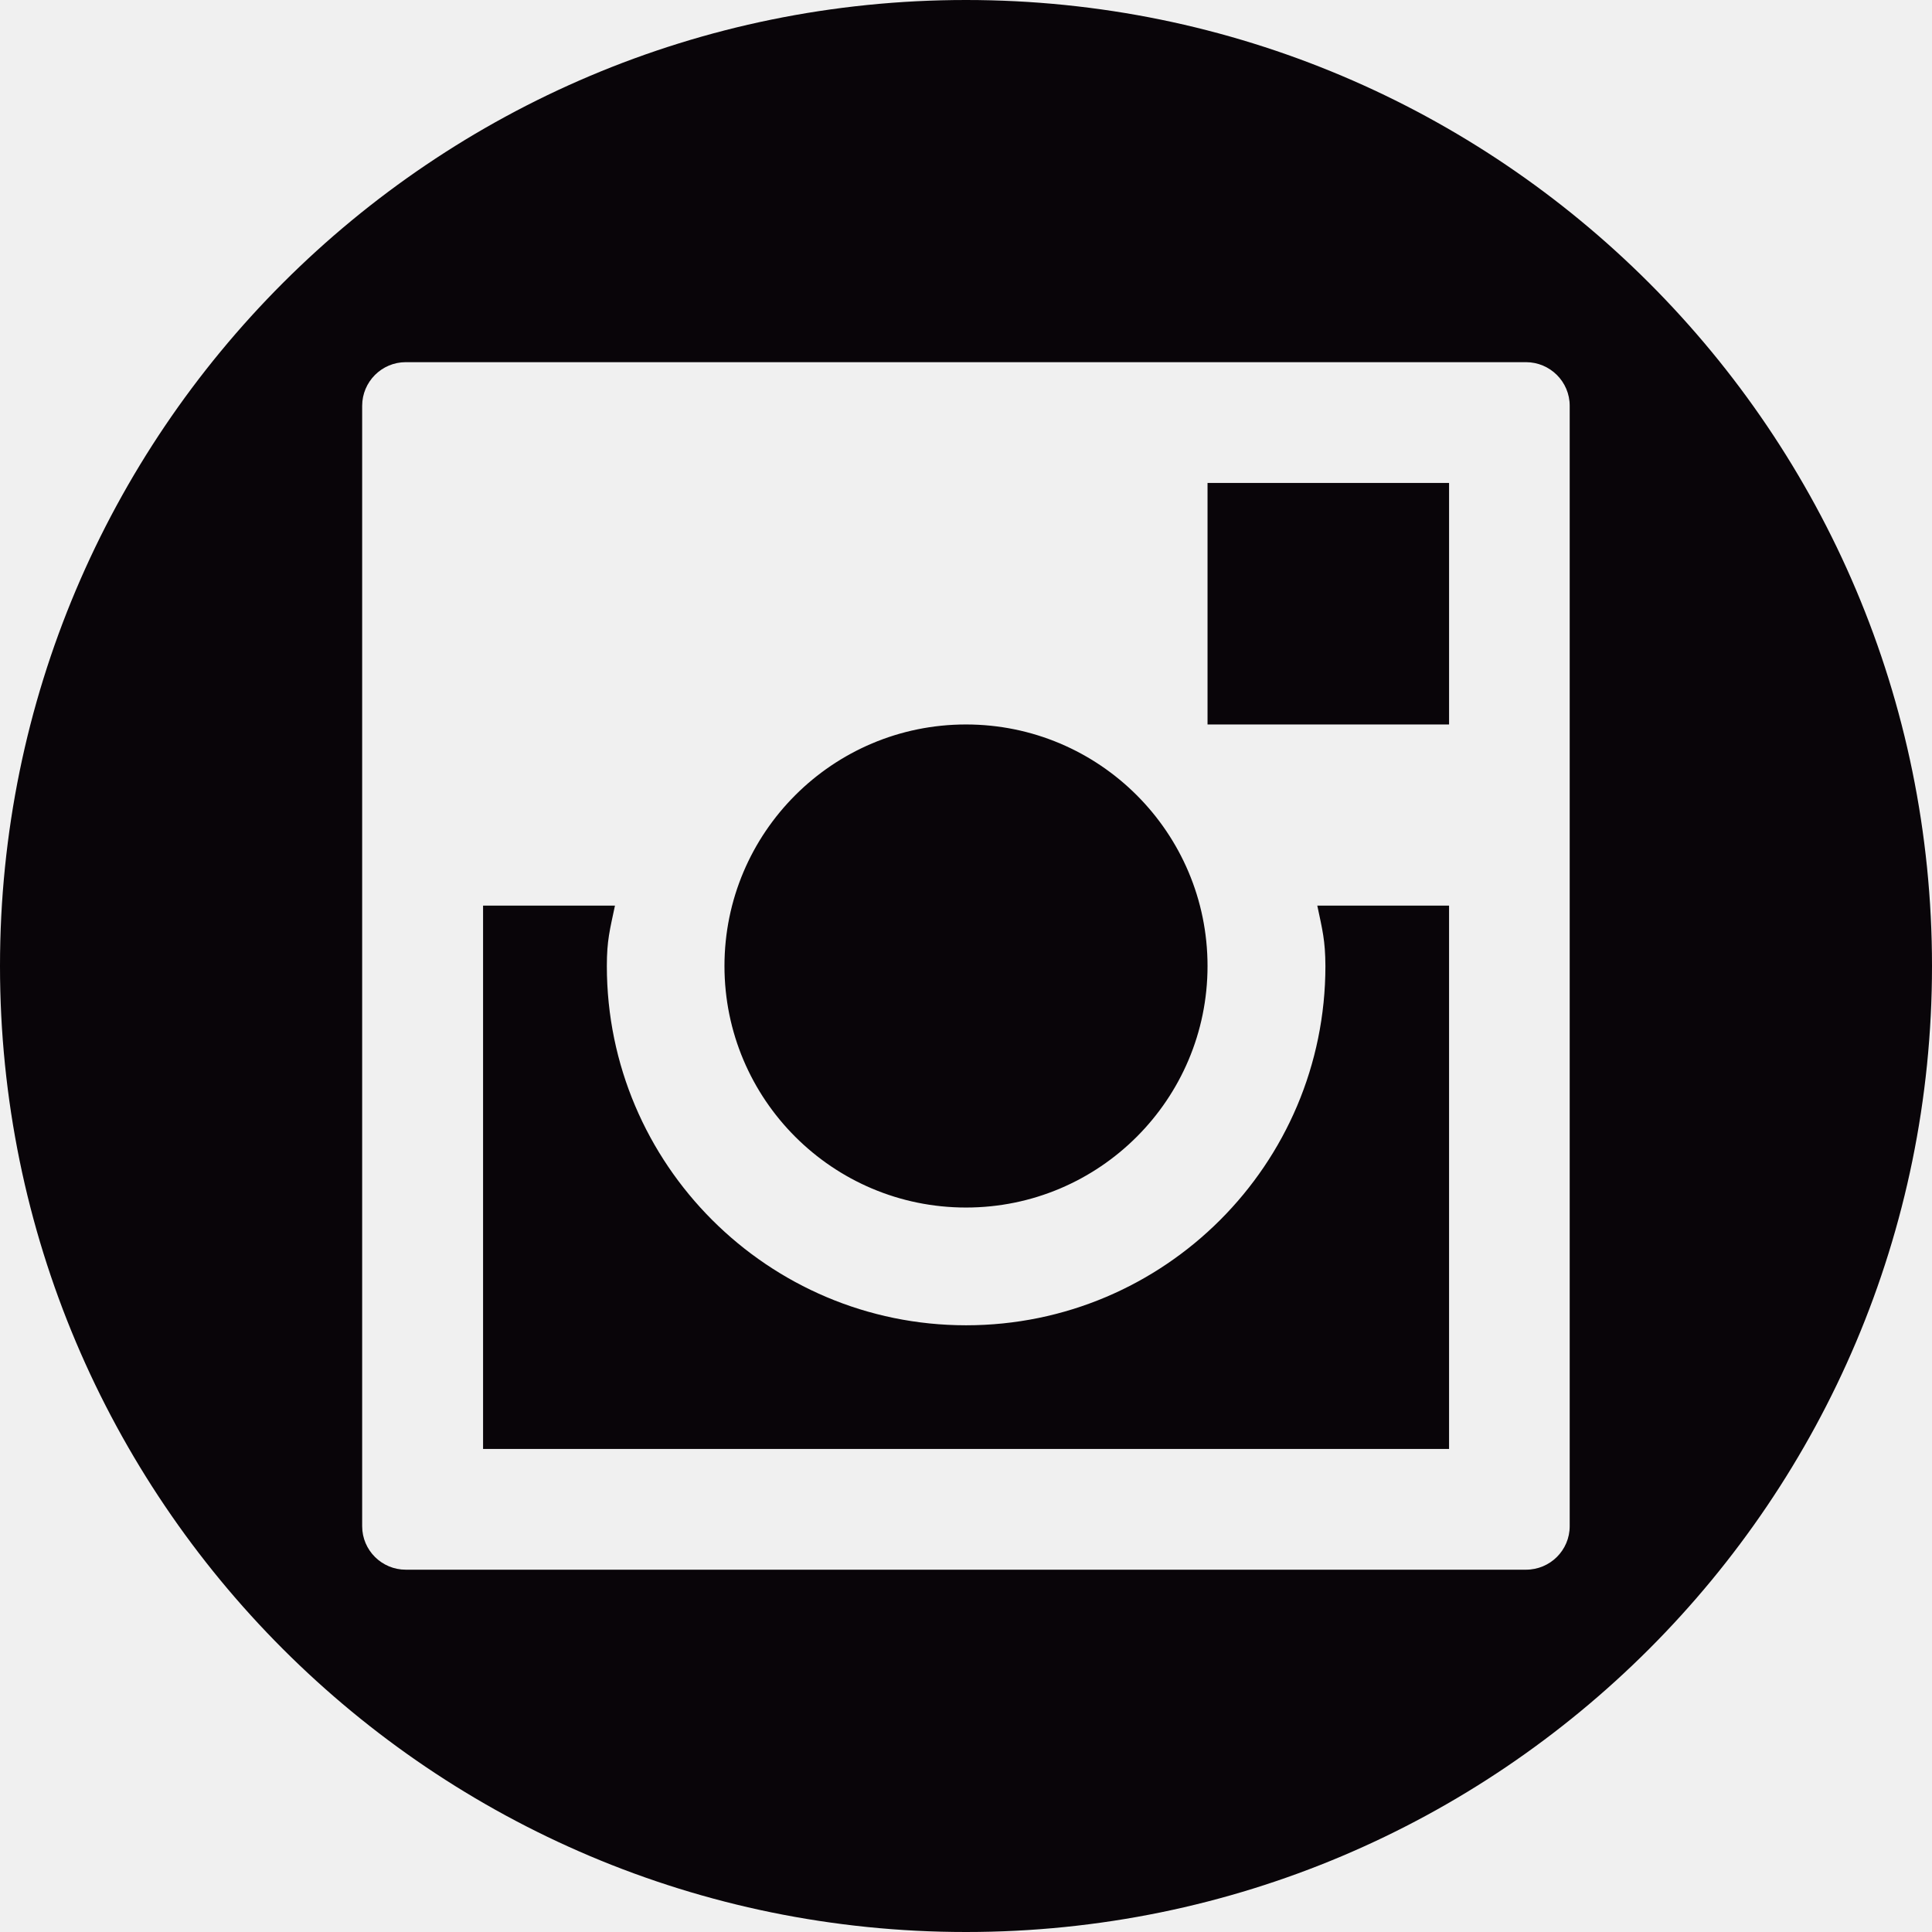
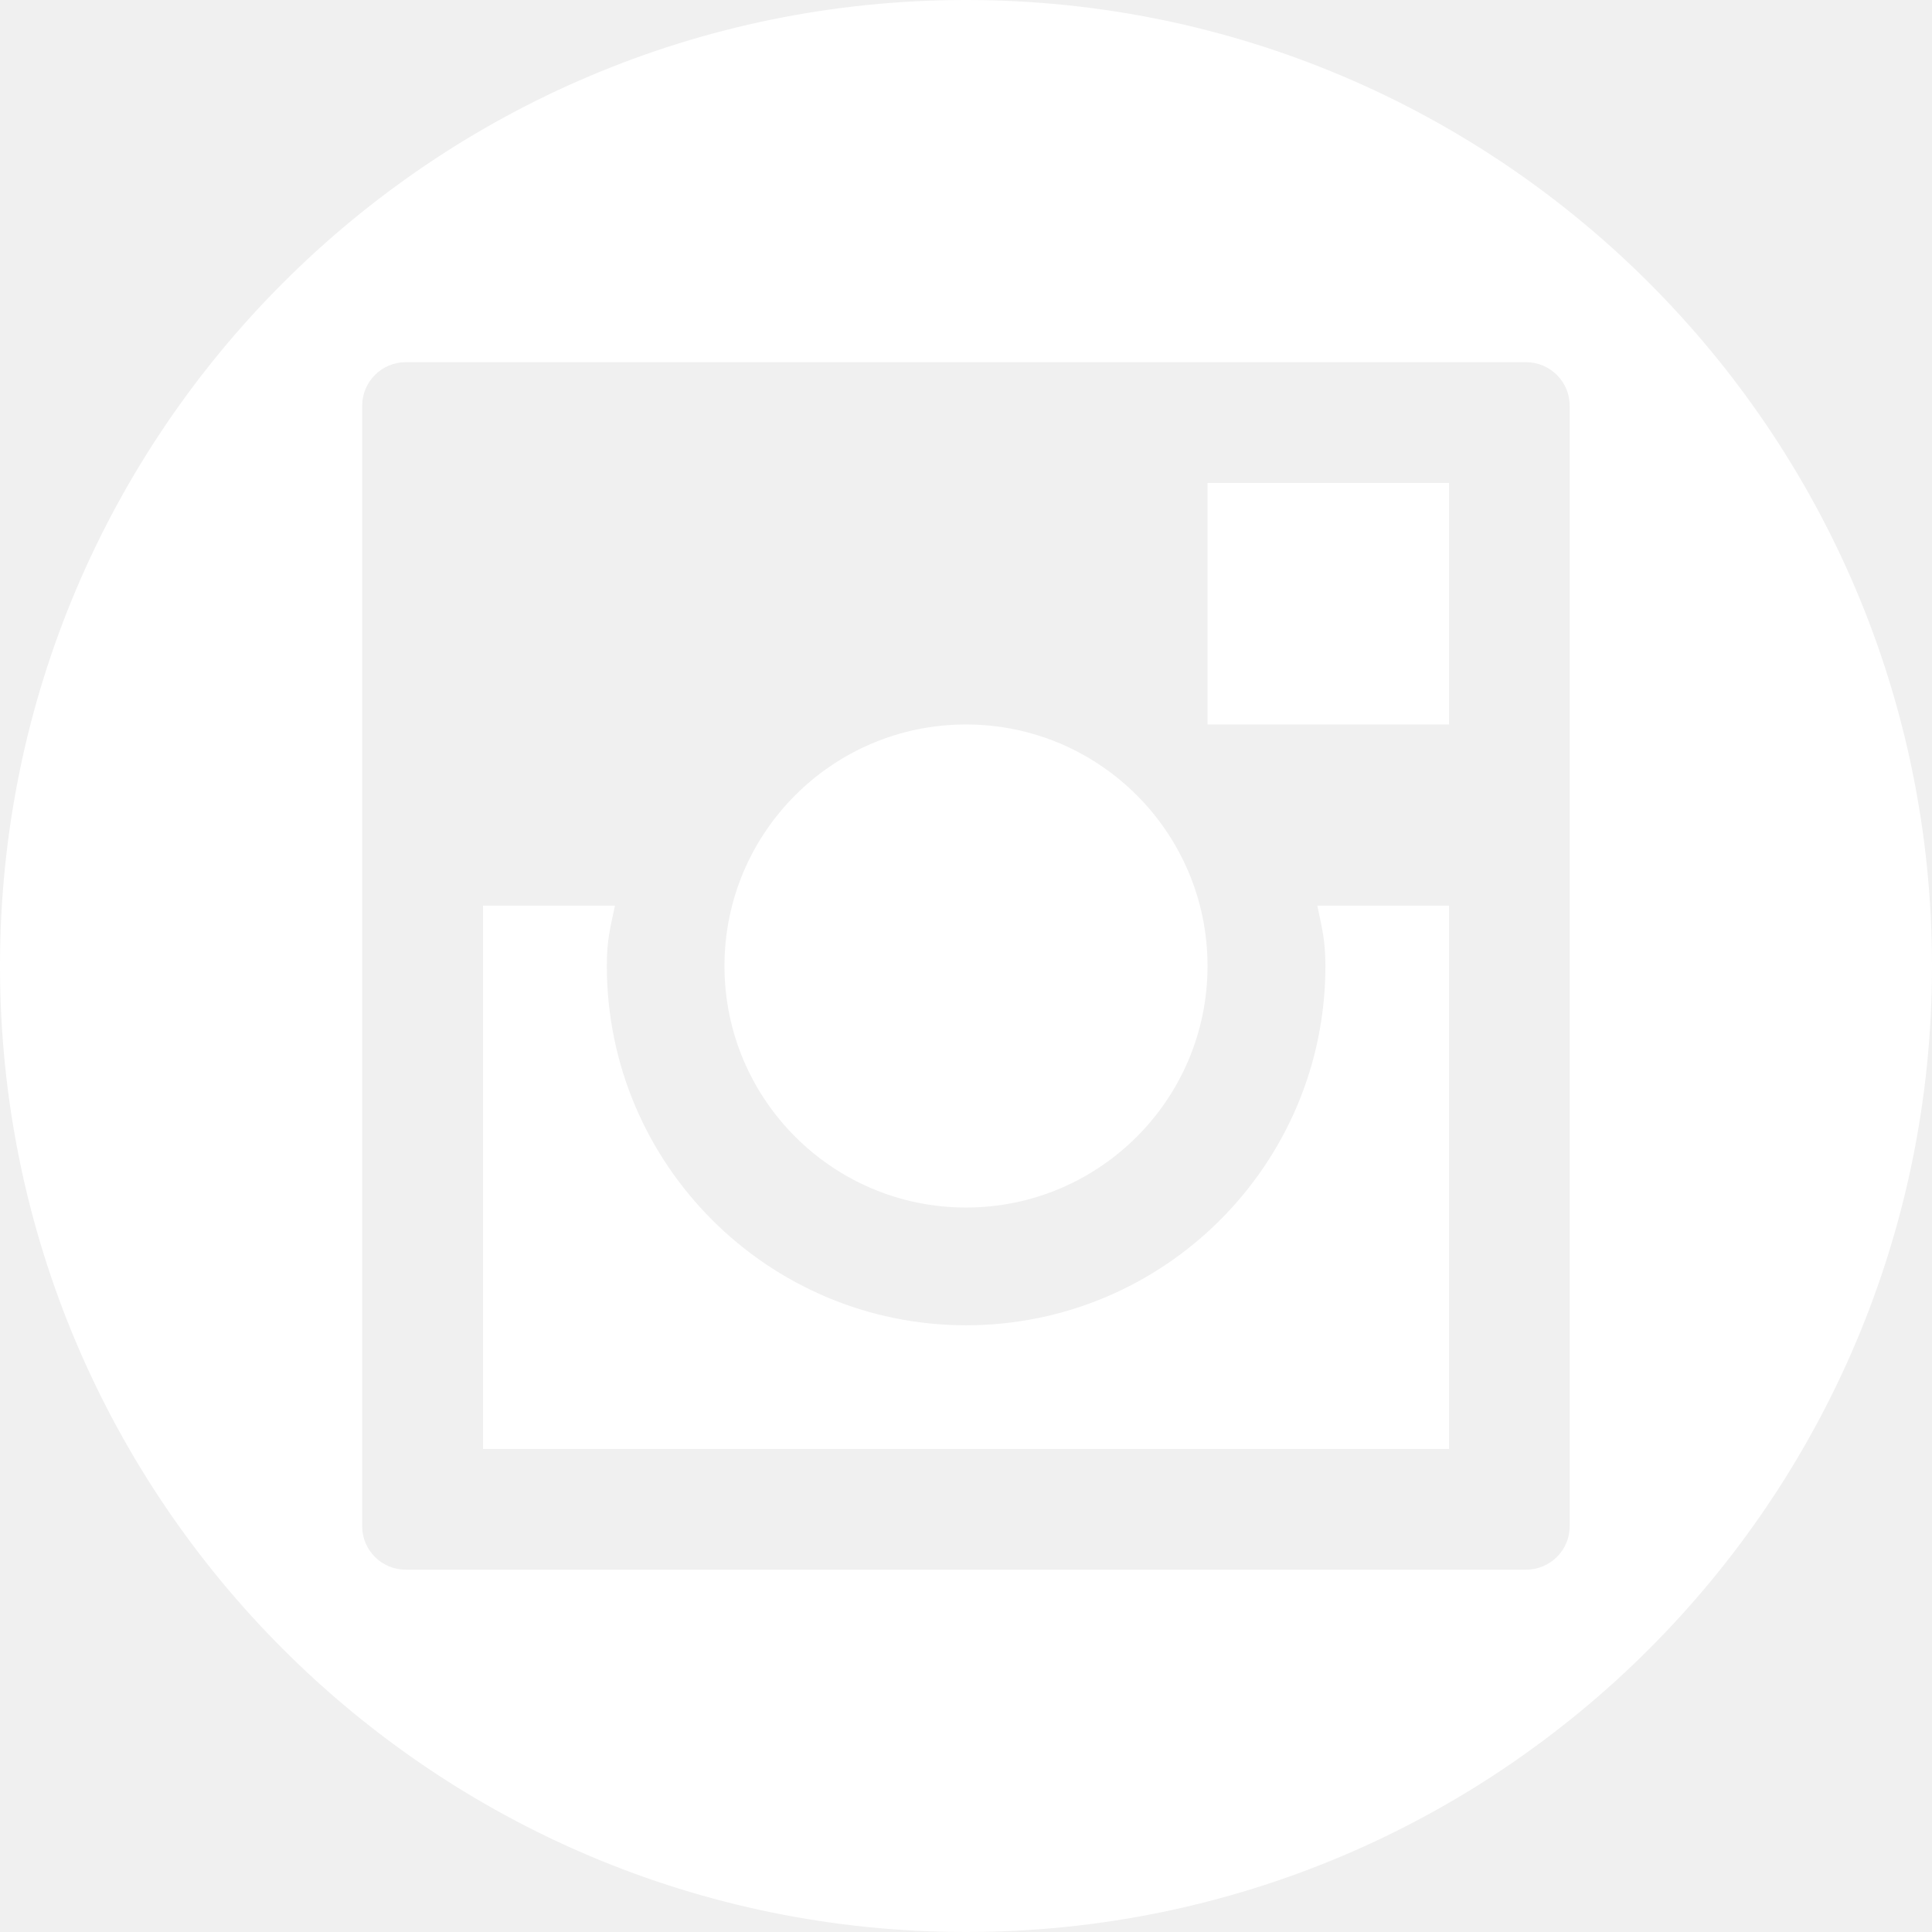
<svg xmlns="http://www.w3.org/2000/svg" version="1.1" id="Capa_1" x="0px" y="0px" viewBox="0 0 468.792 468.792" style="enable-background:new 0 0 468.792 468.792;" xml:space="preserve">
  <g>
    <g>
      <g>
-         <path style="fill:#090509;" d="M234.396,0C104.946,0,0,104.946,0,234.396s104.946,234.396,234.396,234.396     s234.396-104.946,234.396-234.396C468.792,104.914,363.846,0,234.396,0z M380.881,370.329c0,5.816-4.736,10.552-10.615,10.552     H98.462c-5.816,0-10.584-4.704-10.584-10.552V98.462c0-5.816,4.736-10.584,10.584-10.584h271.804     c5.848,0,10.615,4.736,10.615,10.584C380.881,98.462,380.881,370.329,380.881,370.329z M175.789,234.396     c0-32.355,26.252-58.607,58.607-58.607s58.607,26.252,58.607,58.607s-26.252,58.607-58.607,58.607     S175.789,266.75,175.789,234.396z M293.003,117.182h58.607v58.607h-58.607V117.182z M319.636,219.744h31.973v131.834H117.214     V219.744h32.005c-1.24,5.88-1.971,8.422-1.971,14.652c0,48.119,39.124,87.179,87.179,87.179     c48.119,0,87.179-39.061,87.179-87.179C321.575,228.166,320.876,225.624,319.636,219.744z" />
+         <path fill="white" d="M234.396,0C104.946,0,0,104.946,0,234.396s104.946,234.396,234.396,234.396     s234.396-104.946,234.396-234.396C468.792,104.914,363.846,0,234.396,0z M380.881,370.329c0,5.816-4.736,10.552-10.615,10.552     H98.462c-5.816,0-10.584-4.704-10.584-10.552V98.462c0-5.816,4.736-10.584,10.584-10.584h271.804     c5.848,0,10.615,4.736,10.615,10.584C380.881,98.462,380.881,370.329,380.881,370.329z M175.789,234.396     c0-32.355,26.252-58.607,58.607-58.607s58.607,26.252,58.607,58.607s-26.252,58.607-58.607,58.607     S175.789,266.75,175.789,234.396z M293.003,117.182h58.607v58.607h-58.607V117.182z M319.636,219.744h31.973v131.834H117.214     V219.744h32.005c-1.24,5.88-1.971,8.422-1.971,14.652c0,48.119,39.124,87.179,87.179,87.179     c48.119,0,87.179-39.061,87.179-87.179C321.575,228.166,320.876,225.624,319.636,219.744z" />
      </g>
    </g>
  </g>
  <g>
</g>
  <g>
</g>
  <g>
</g>
  <g>
</g>
  <g>
</g>
  <g>
</g>
  <g>
</g>
  <g>
</g>
  <g>
</g>
  <g>
</g>
  <g>
</g>
  <g>
</g>
  <g>
</g>
  <g>
</g>
  <g>
</g>
</svg>
